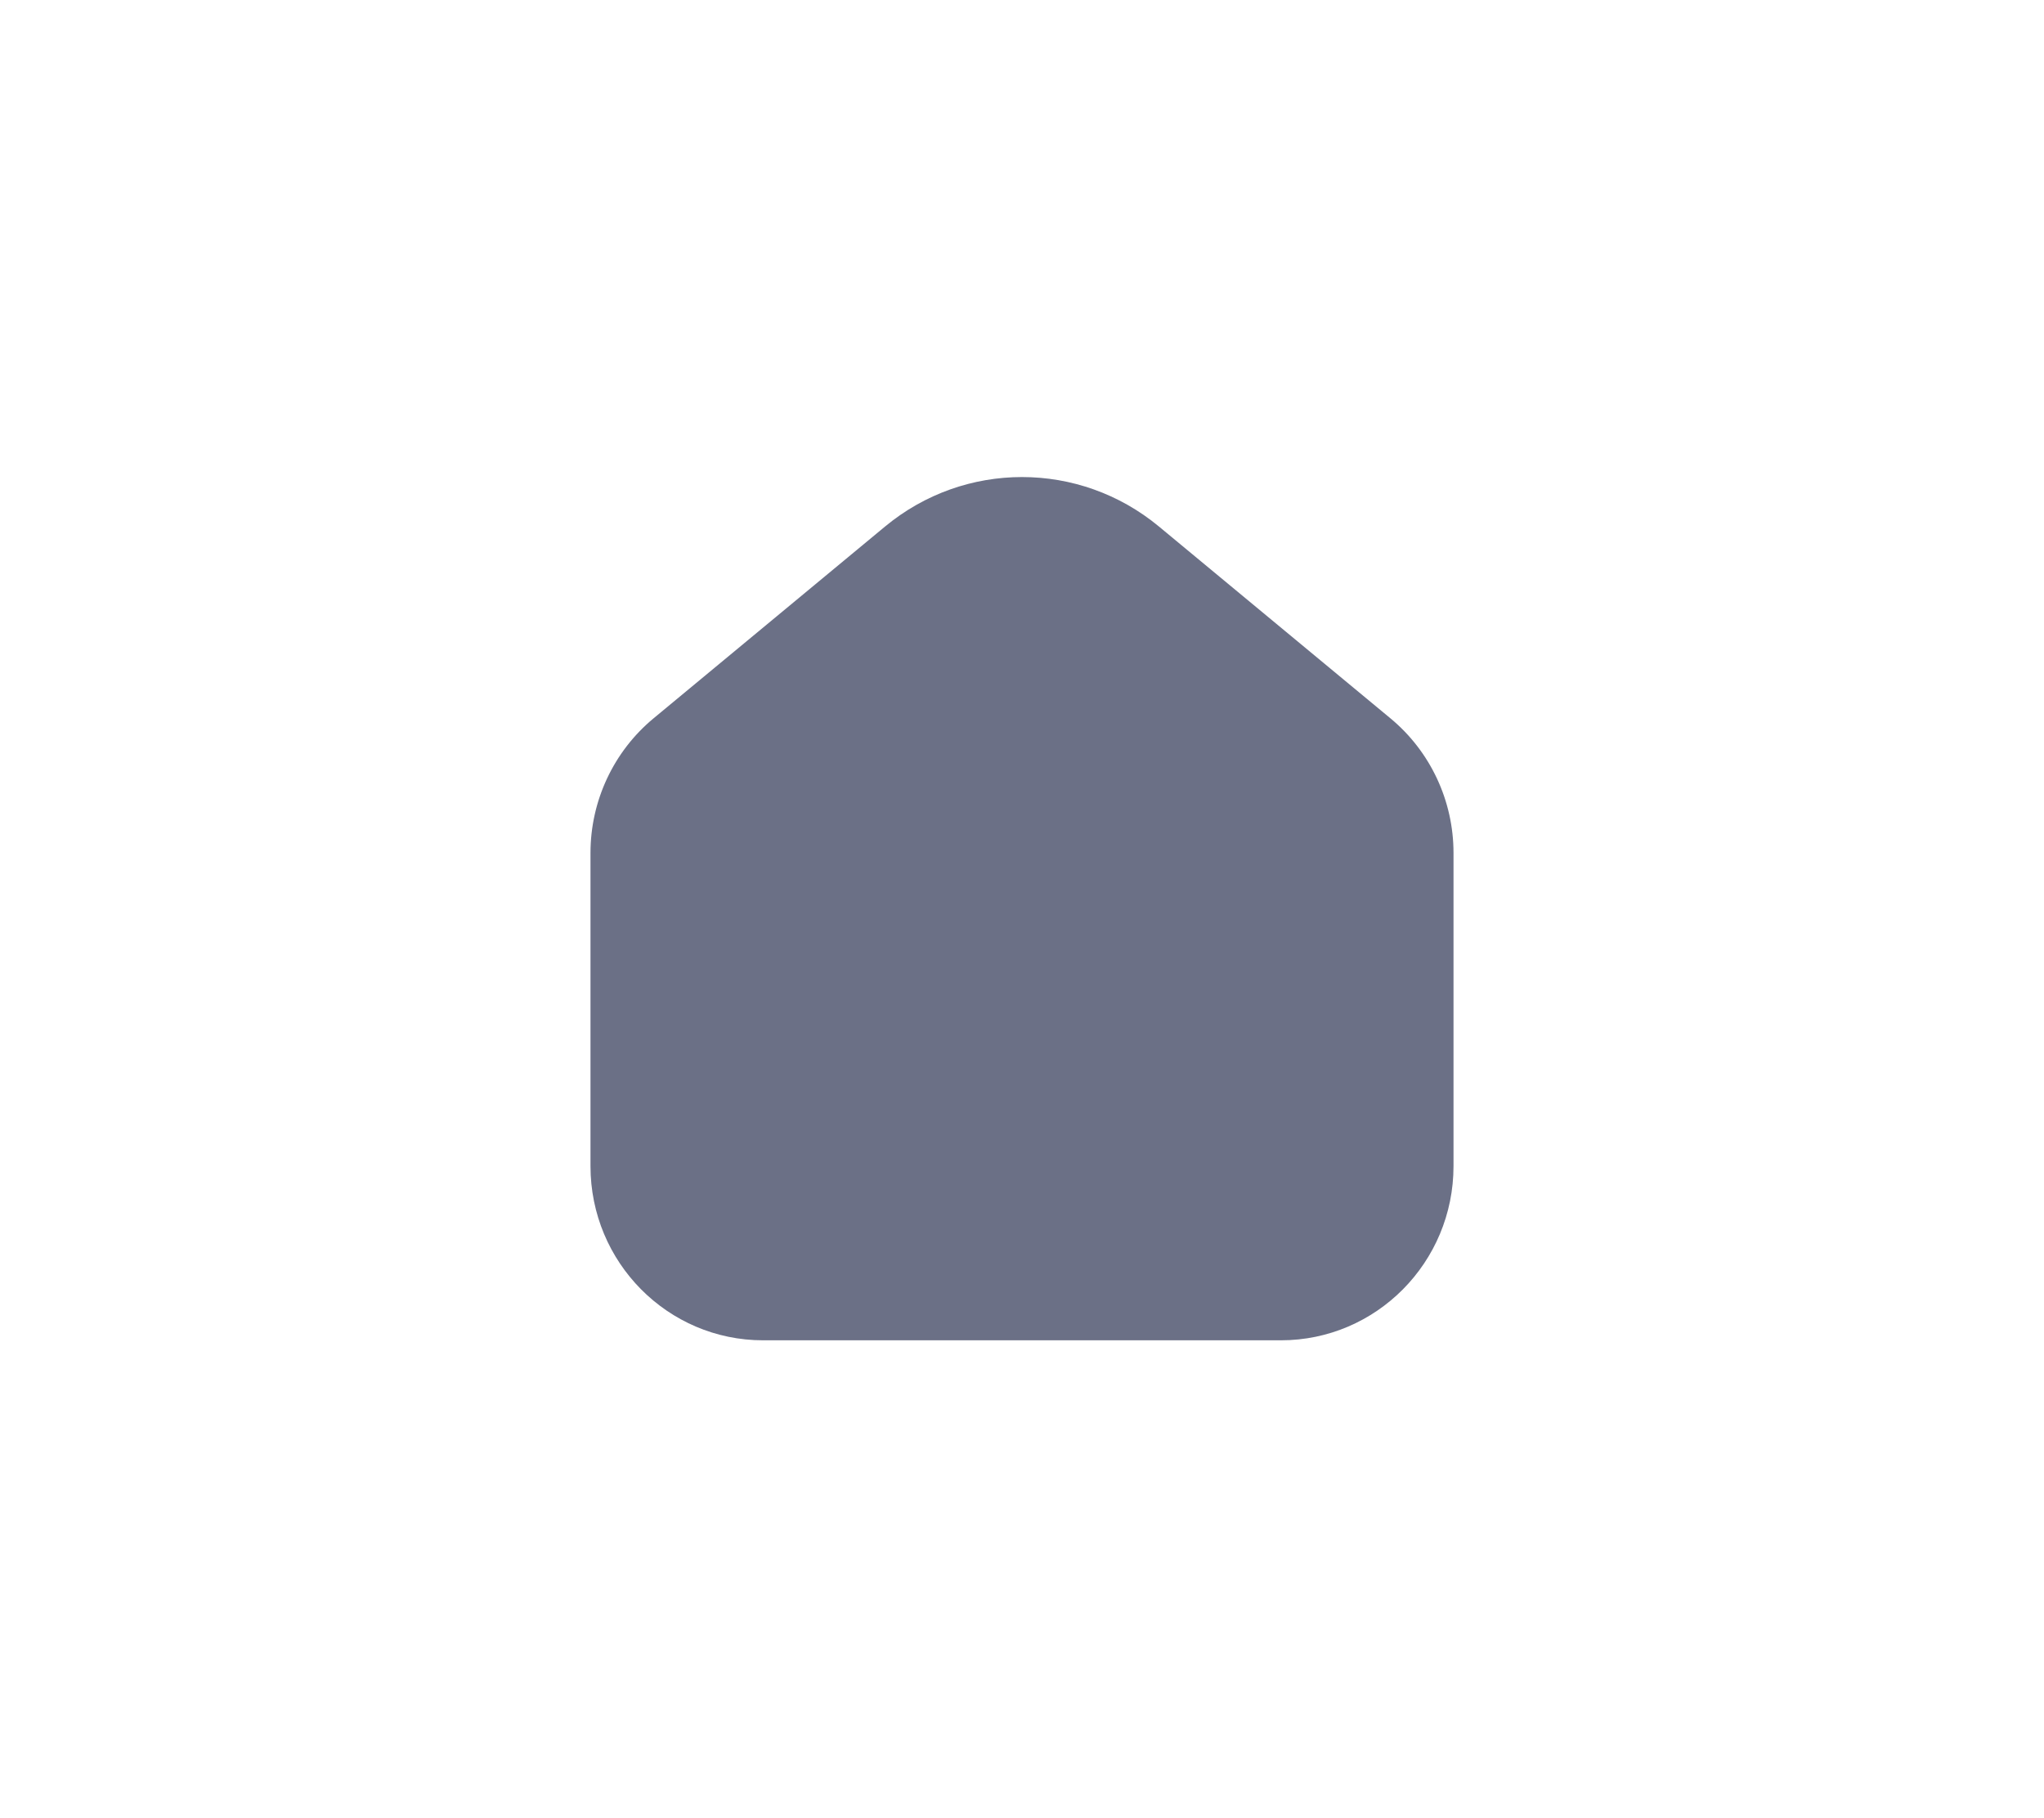
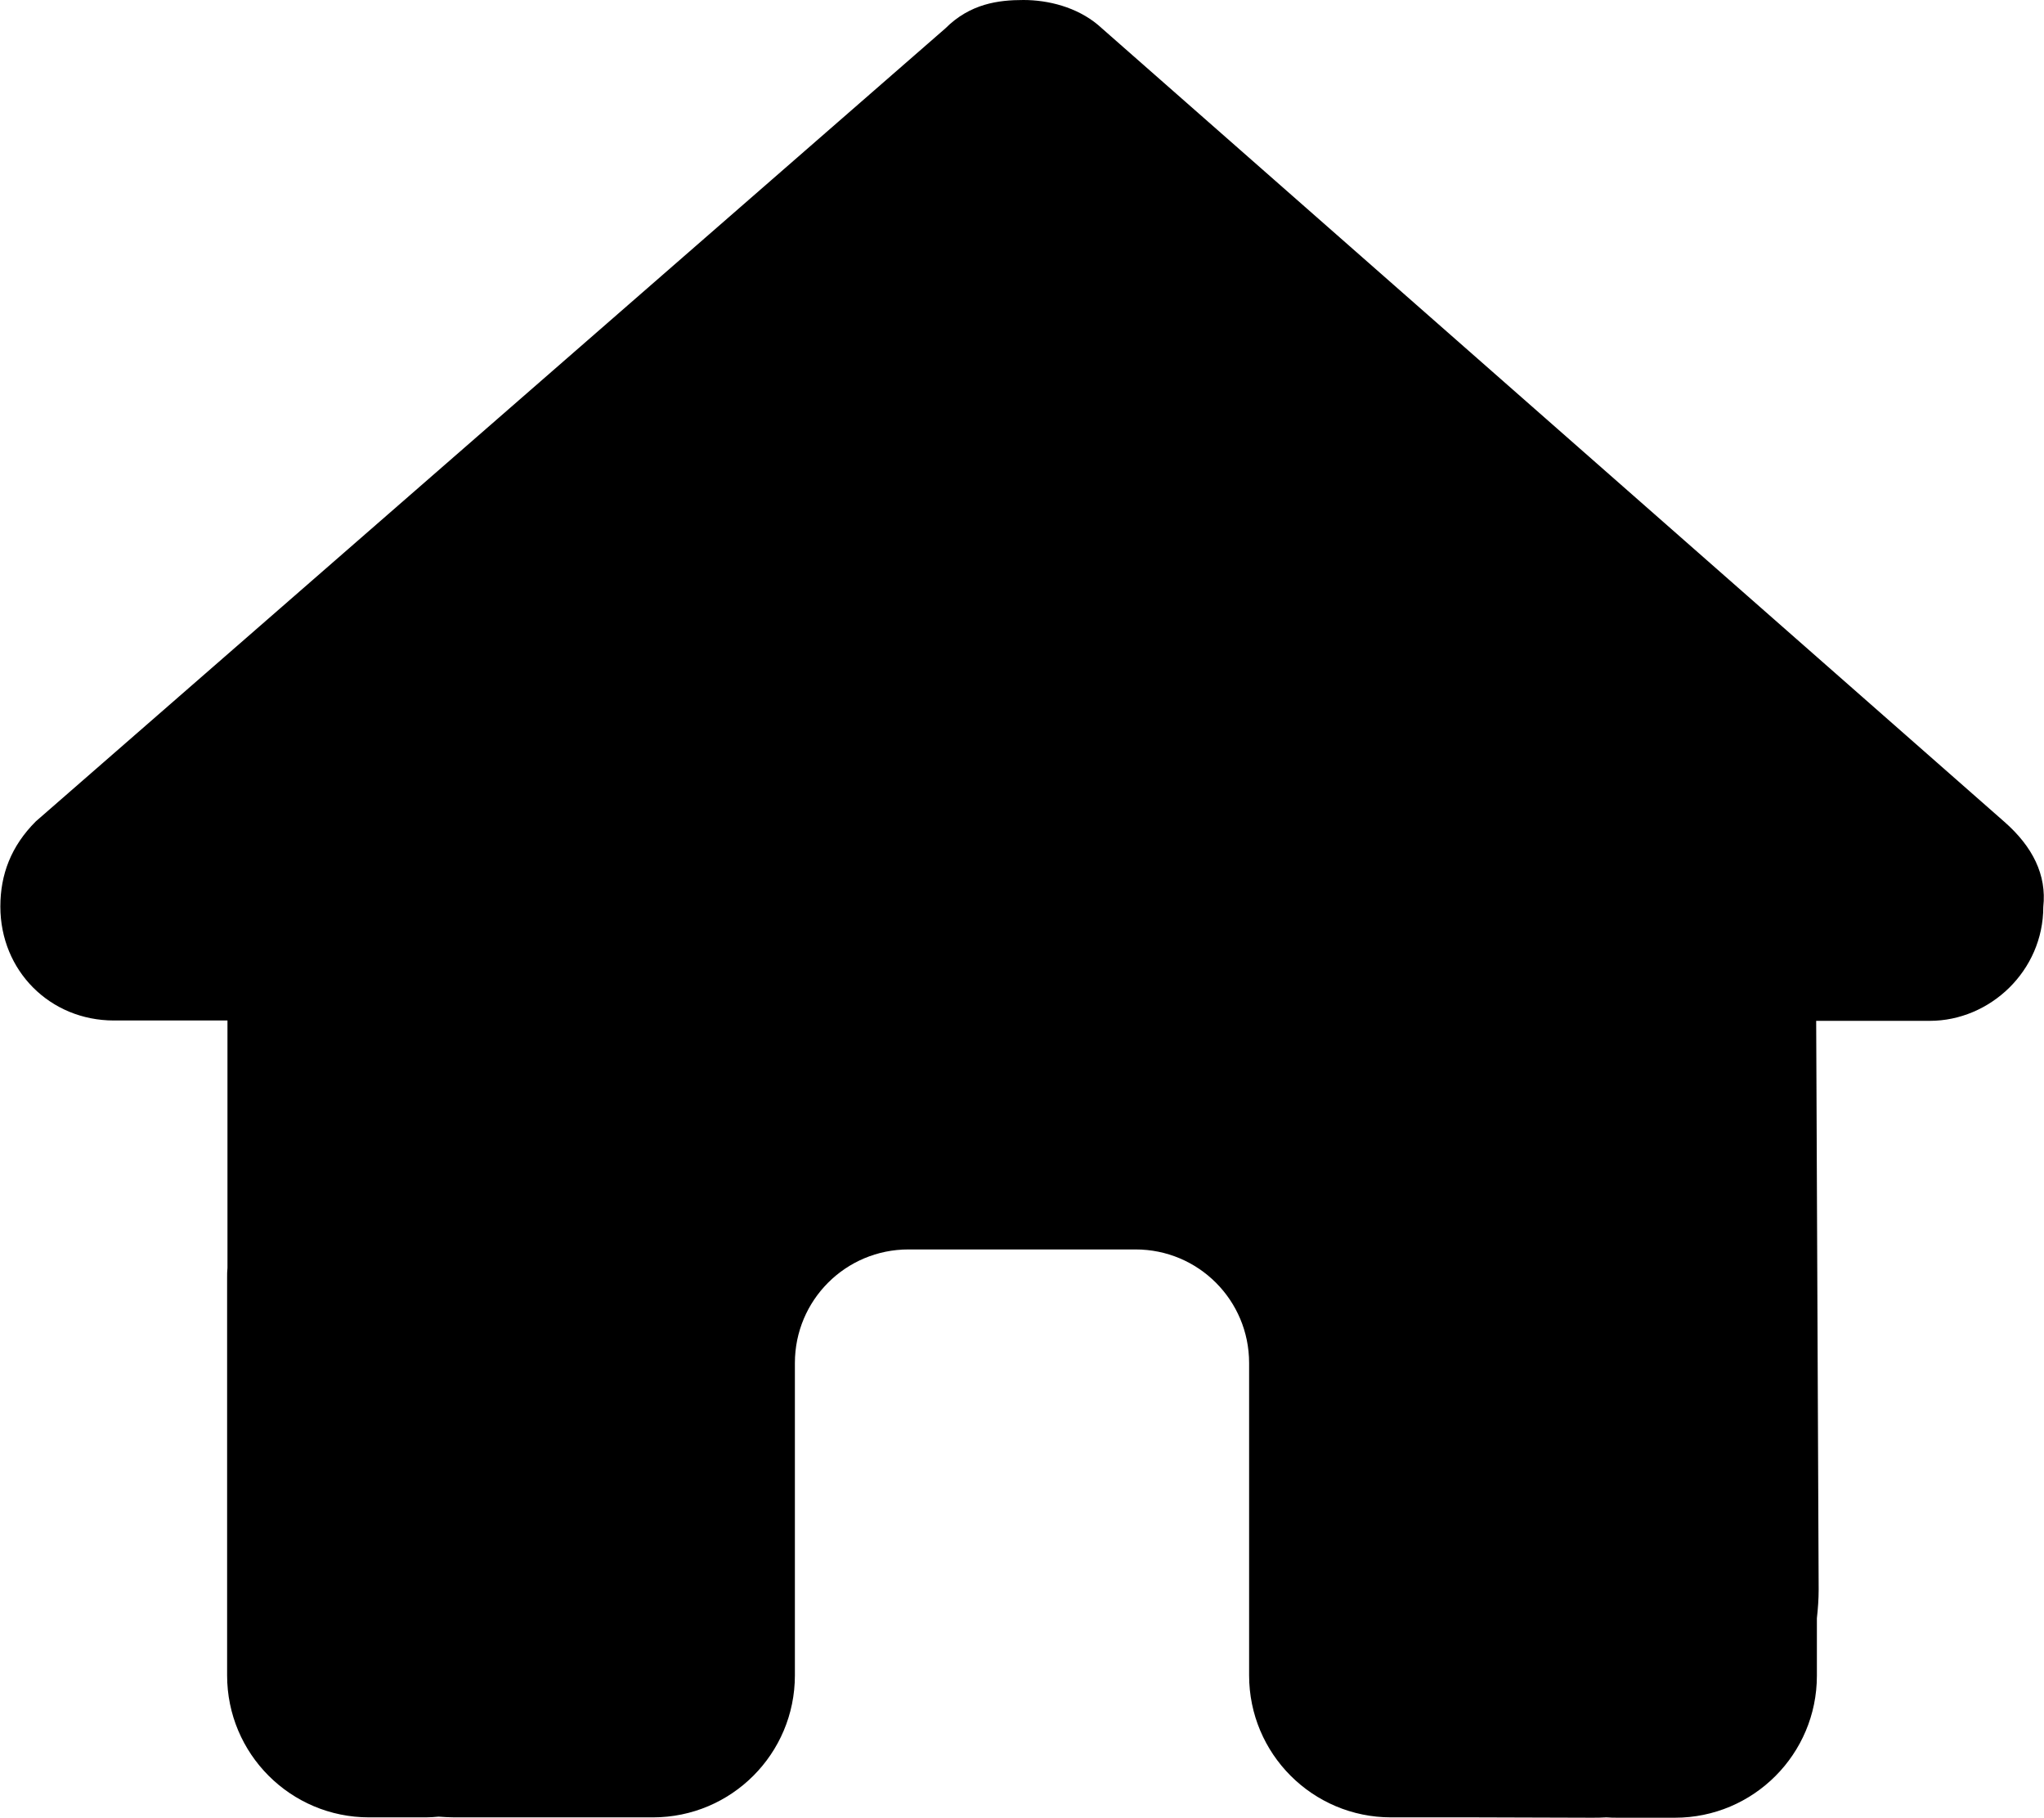
- <svg xmlns="http://www.w3.org/2000/svg" width="45" height="40" viewBox="0 0 45 40" fill="none">
-   <path fill-rule="evenodd" clip-rule="evenodd" d="M25.514 11.588C23.762 10.137 21.238 10.137 19.486 11.588L14.389 15.81C13.51 16.538 13 17.625 13 18.773V25.666C13 27.784 14.701 29.5 16.8 29.5H28.2C30.299 29.5 32 27.784 32 25.666V18.773C32 17.625 31.49 16.538 30.611 15.81L25.514 11.588Z" fill="#6B7086" />
+ <svg xmlns="http://www.w3.org/2000/svg" viewBox="0 0 576 512">
+   <path d="M575.8 255.5c0 18-15 32.1-32 32.1l-32 0 .7 160.2c0 2.7-.2 5.4-.5 8.1l0 16.2c0 22.1-17.9 40-40 40l-16 0c-1.1 0-2.2 0-3.3-.1c-1.4 .1-2.8 .1-4.2 .1L416 512l-24 0c-22.1 0-40-17.9-40-40l0-24 0-64c0-17.7-14.3-32-32-32l-64 0c-17.7 0-32 14.3-32 32l0 64 0 24c0 22.1-17.9 40-40 40l-24 0-31.9 0c-1.5 0-3-.1-4.5-.2c-1.2 .1-2.4 .2-3.6 .2l-16 0c-22.1 0-40-17.9-40-40l0-112c0-.9 0-1.9 .1-2.8l0-69.7-32 0c-18 0-32-14-32-32.1c0-9 3-17 10-24L266.4 8c7-7 15-8 22-8s15 2 21 7L564.8 231.5c8 7 12 15 11 24z" />
</svg>
